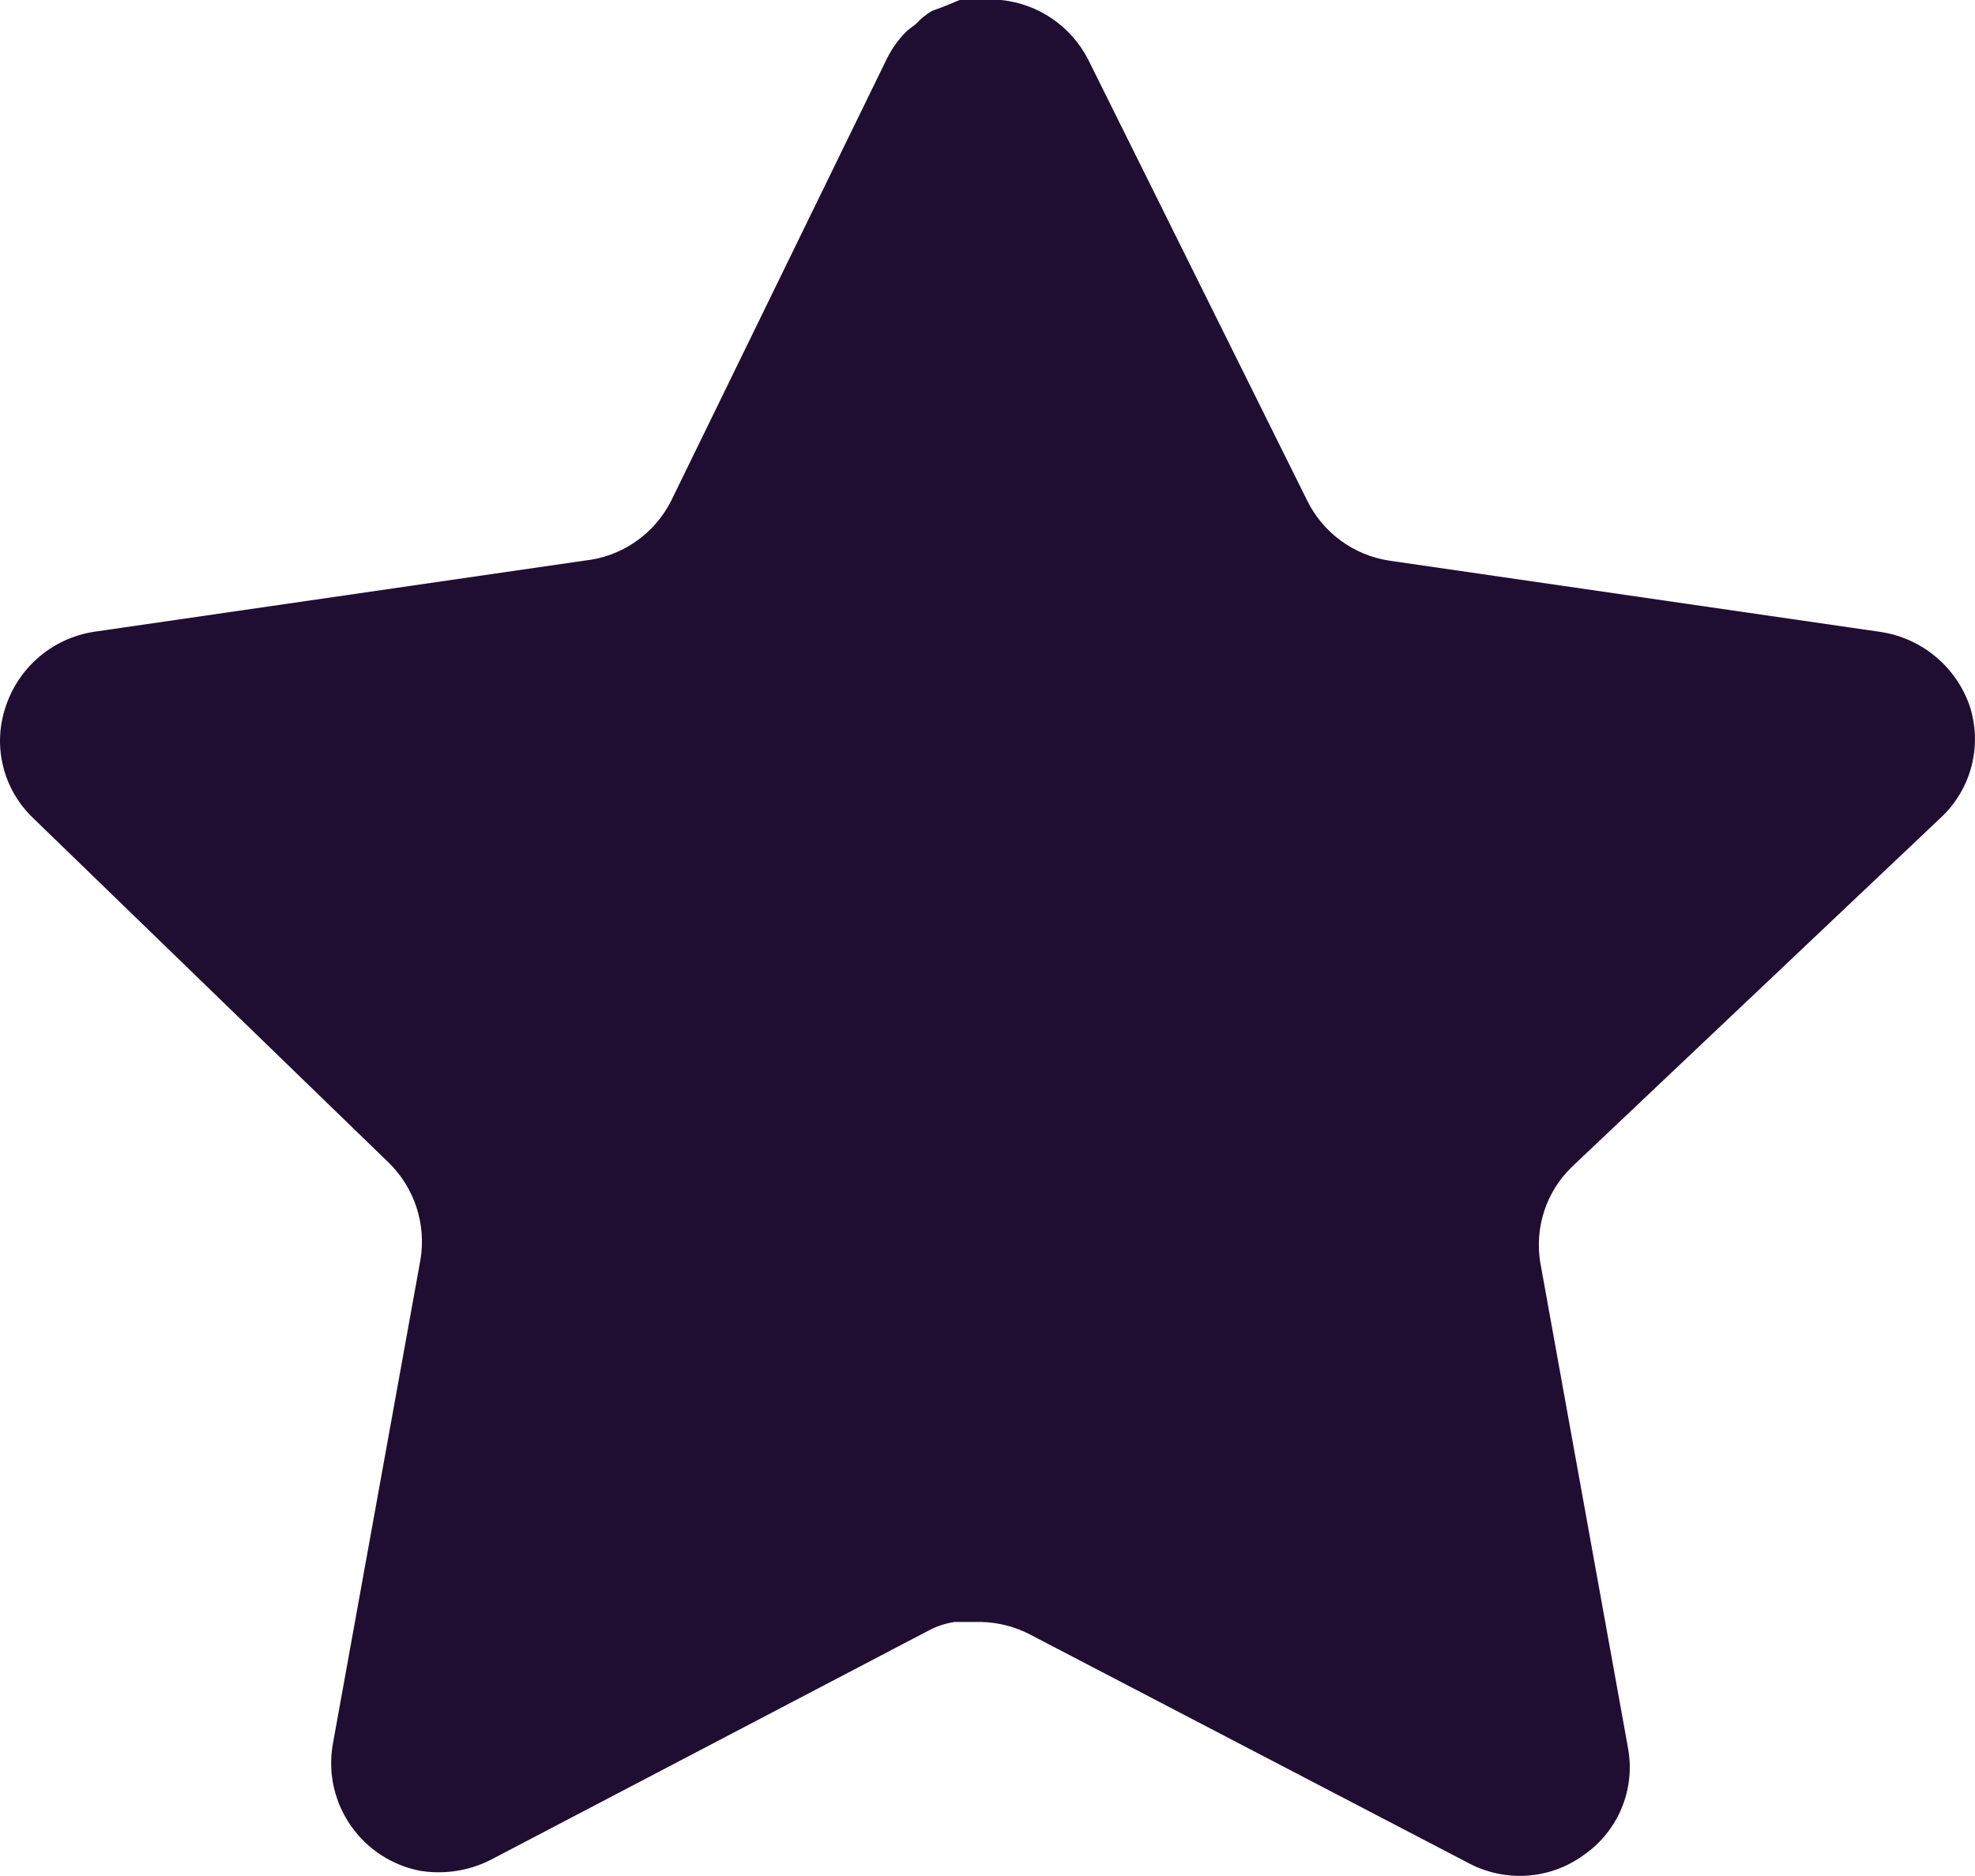
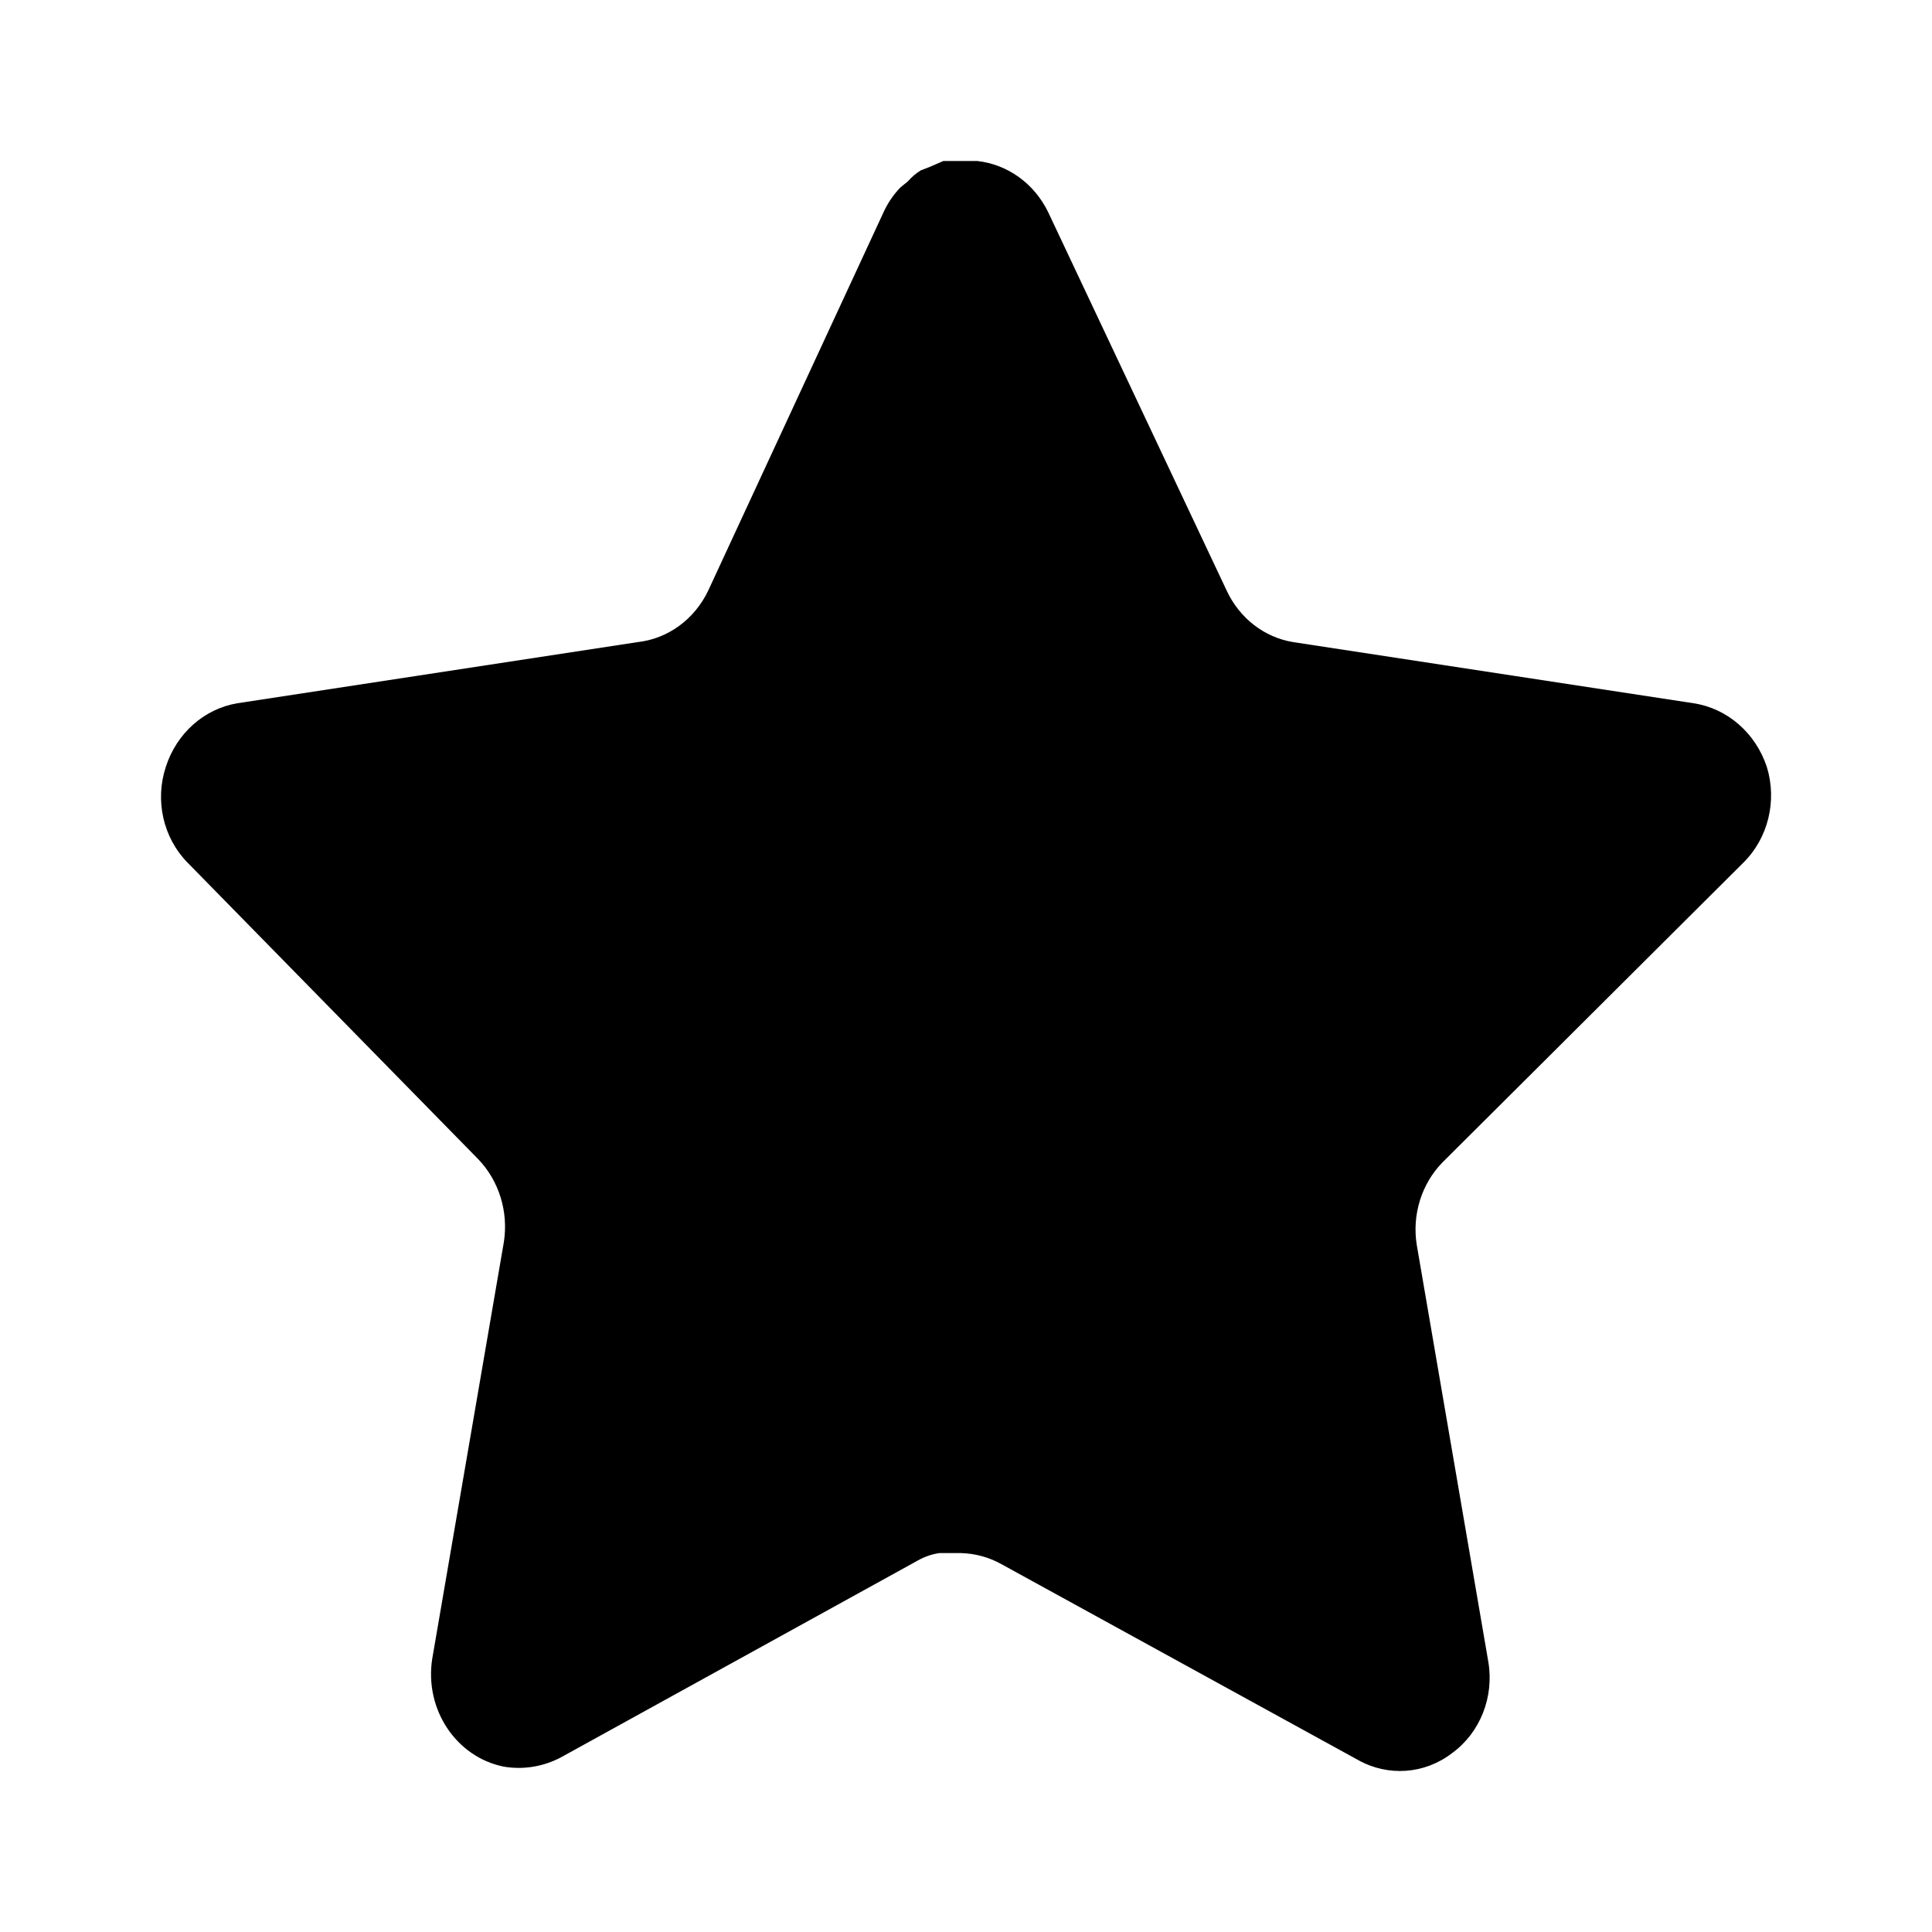
- <svg xmlns="http://www.w3.org/2000/svg" width="20" height="19" viewBox="0 0 20 19" fill="none">
-   <path d="M15.917 11.819C15.658 12.069 15.539 12.432 15.598 12.788L16.487 17.708C16.562 18.125 16.386 18.547 16.037 18.788C15.695 19.038 15.24 19.067 14.867 18.867L10.438 16.558C10.284 16.476 10.114 16.432 9.939 16.427H9.668C9.574 16.441 9.482 16.471 9.398 16.517L4.968 18.837C4.749 18.948 4.501 18.986 4.258 18.948C3.666 18.835 3.271 18.272 3.368 17.677L4.258 12.757C4.317 12.398 4.198 12.033 3.939 11.778L0.329 8.279C0.027 7.986 -0.078 7.546 0.06 7.149C0.194 6.753 0.536 6.464 0.949 6.399L5.918 5.678C6.296 5.639 6.628 5.409 6.798 5.069L8.988 0.58C9.04 0.48 9.107 0.388 9.188 0.31L9.278 0.24C9.325 0.188 9.379 0.145 9.439 0.11L9.548 0.07L9.718 0H10.139C10.514 0.039 10.845 0.264 11.018 0.6L13.237 5.069C13.397 5.396 13.708 5.623 14.067 5.678L19.036 6.399C19.456 6.459 19.807 6.749 19.946 7.149C20.077 7.55 19.964 7.99 19.656 8.279L15.917 11.819Z" fill="#200E32" />
+ <svg xmlns="http://www.w3.org/2000/svg" width="24" height="24" viewBox="0 0 24 24" fill="none">
+   <path d="M17.918 14.441C17.659 14.706 17.54 15.088 17.599 15.462L18.488 20.641C18.563 21.08 18.387 21.524 18.038 21.778C17.696 22.041 17.241 22.072 16.868 21.862L12.439 19.43C12.285 19.344 12.114 19.298 11.939 19.293H11.668C11.574 19.307 11.482 19.339 11.398 19.387L6.969 21.83C6.75 21.946 6.502 21.987 6.259 21.946C5.667 21.828 5.272 21.235 5.369 20.608L6.259 15.43C6.318 15.052 6.199 14.668 5.94 14.399L2.329 10.715C2.027 10.407 1.922 9.944 2.06 9.526C2.194 9.109 2.536 8.805 2.949 8.736L7.918 7.977C8.296 7.936 8.628 7.694 8.798 7.336L10.988 2.61C11.04 2.505 11.107 2.408 11.188 2.326L11.278 2.253C11.325 2.198 11.379 2.153 11.439 2.116L11.548 2.074L11.718 2H12.139C12.515 2.041 12.846 2.278 13.019 2.632L15.238 7.336C15.398 7.681 15.709 7.92 16.068 7.977L21.038 8.736C21.458 8.8 21.808 9.105 21.948 9.526C22.078 9.948 21.965 10.411 21.658 10.715L17.918 14.441Z" fill="black" />
</svg>
